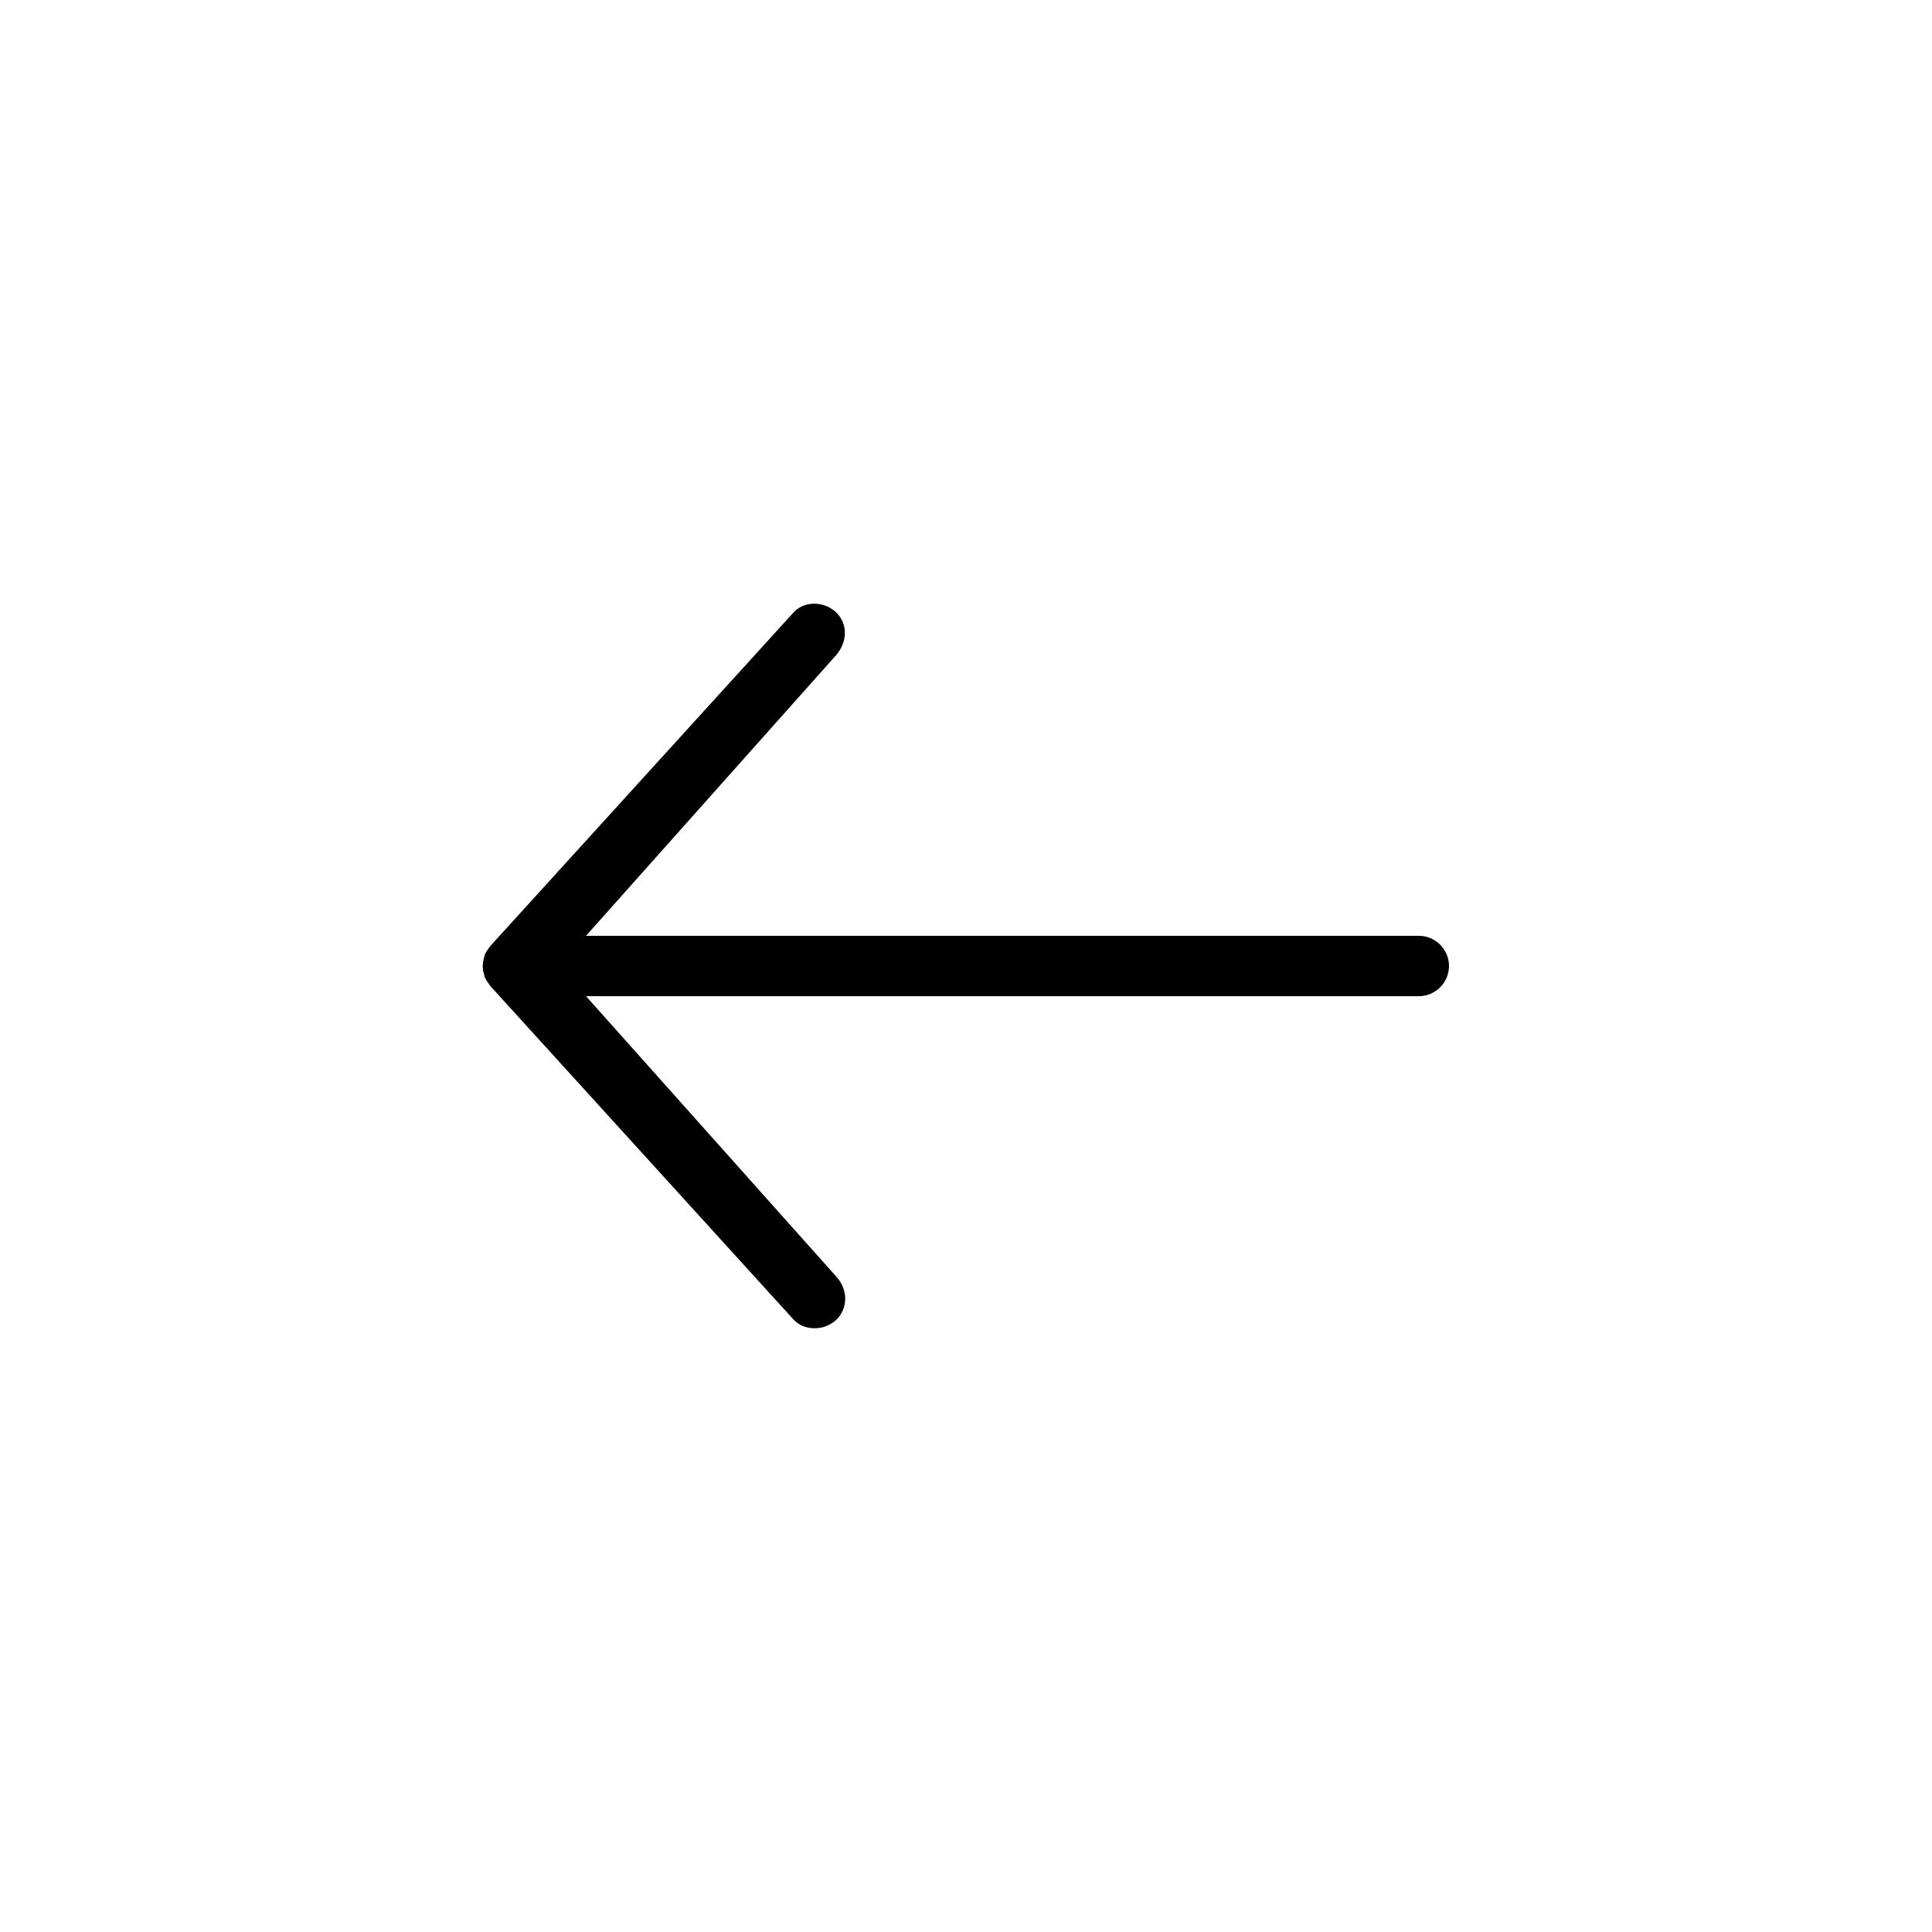
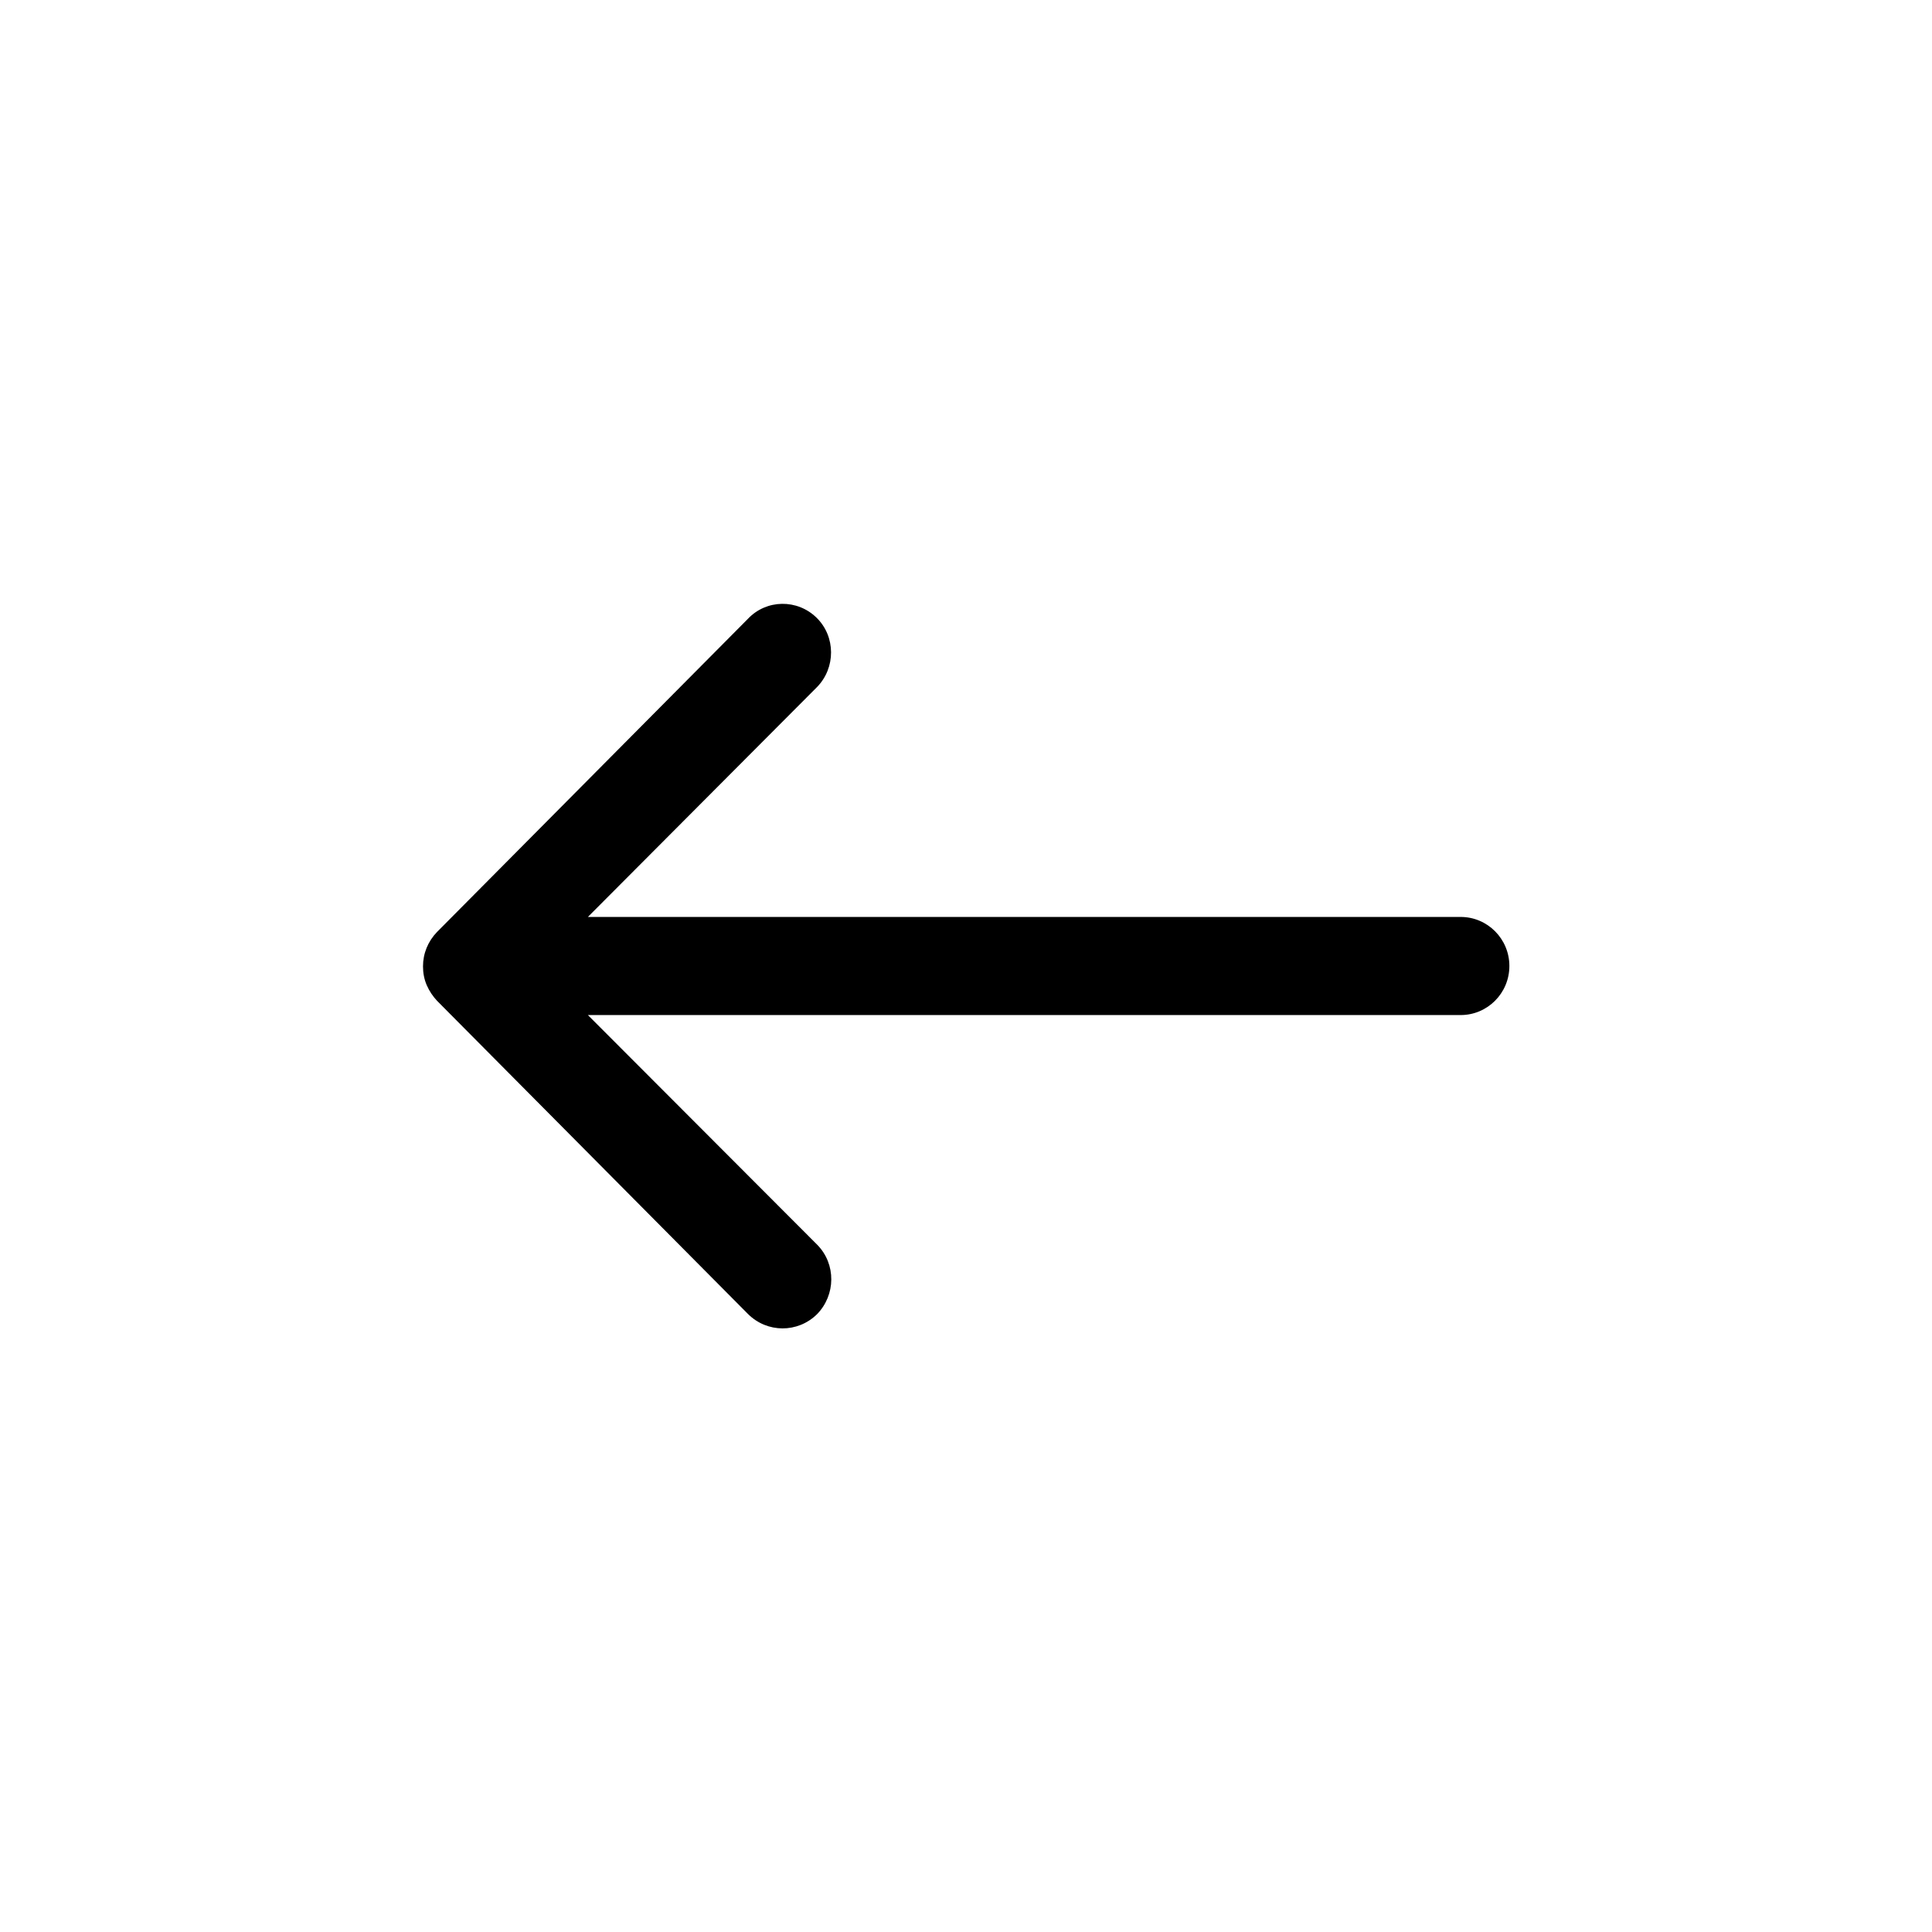
- <svg xmlns="http://www.w3.org/2000/svg" version="1.1" id="Layer_1" x="0px" y="0px" viewBox="0 0 512 512" enable-background="new 0 0 512 512" xml:space="preserve">
-   <path d="M376,248H155.3l66.3-74.4c2.9-3.4,3.2-8.1,0.1-11.2c-3.1-3.1-8.5-3.3-11.4-0.1l-80,88c-0.2,0.2-0.4,0.4-0.5,0.6  c-0.1,0.1-0.1,0.2-0.2,0.3c-0.1,0.1-0.2,0.2-0.3,0.4c-0.1,0.1-0.1,0.2-0.2,0.3c-0.1,0.1-0.1,0.2-0.2,0.3c-0.1,0.1-0.1,0.2-0.2,0.4  c-0.1,0.1-0.1,0.2-0.2,0.3c0,0.1-0.1,0.2-0.1,0.4c0,0.1-0.1,0.3-0.1,0.4c0,0.1-0.1,0.2-0.1,0.4c0,0.1-0.1,0.3-0.1,0.4  c0,0.1,0,0.3-0.1,0.4c0,0.1,0,0.2,0,0.3c-0.1,0.5-0.1,1.1,0,1.6c0,0.1,0,0.2,0,0.3c0,0.1,0,0.3,0.1,0.4c0,0.1,0.1,0.3,0.1,0.4  c0,0.1,0.1,0.2,0.1,0.4c0,0.1,0.1,0.3,0.1,0.4c0,0.1,0.1,0.2,0.1,0.4c0,0.1,0.1,0.2,0.2,0.3c0.1,0.1,0.1,0.2,0.2,0.4  c0.1,0.1,0.1,0.2,0.2,0.3c0.1,0.1,0.1,0.2,0.2,0.3c0.1,0.1,0.2,0.2,0.3,0.4c0.1,0.1,0.1,0.2,0.2,0.3c0.2,0.2,0.3,0.4,0.5,0.6l80,88  c1.6,1.7,3.6,2.3,5.7,2.3c2,0,4.1-0.8,5.7-2.3c3.1-3.1,3-8,0-11.3L155.3,264H376c4.4,0,8-3.6,8-8C384,251.6,380.4,248,376,248z" />
+ <svg xmlns="http://www.w3.org/2000/svg" version="1.1" id="Layer_1" x="0px" y="0px" viewBox="0 0 512 512" style="enable-background:new 0 0 512 512;" xml:space="preserve">
+   <path d="M216.4,163.7c5.1,5,5.1,13.3,0.1,18.4L155.8,243h231.3c7.1,0,12.9,5.8,12.9,13s-5.8,13-12.9,13H155.8l60.8,60.9  c5,5.1,4.9,13.3-0.1,18.4c-5.1,5-13.2,5-18.3-0.1l-82.4-83c0,0,0,0,0,0c-1.1-1.2-2-2.5-2.7-4.1c-0.7-1.6-1-3.3-1-5  c0-3.4,1.3-6.6,3.7-9.1l82.4-83C203.1,158.8,211.3,158.7,216.4,163.7z" />
</svg>
